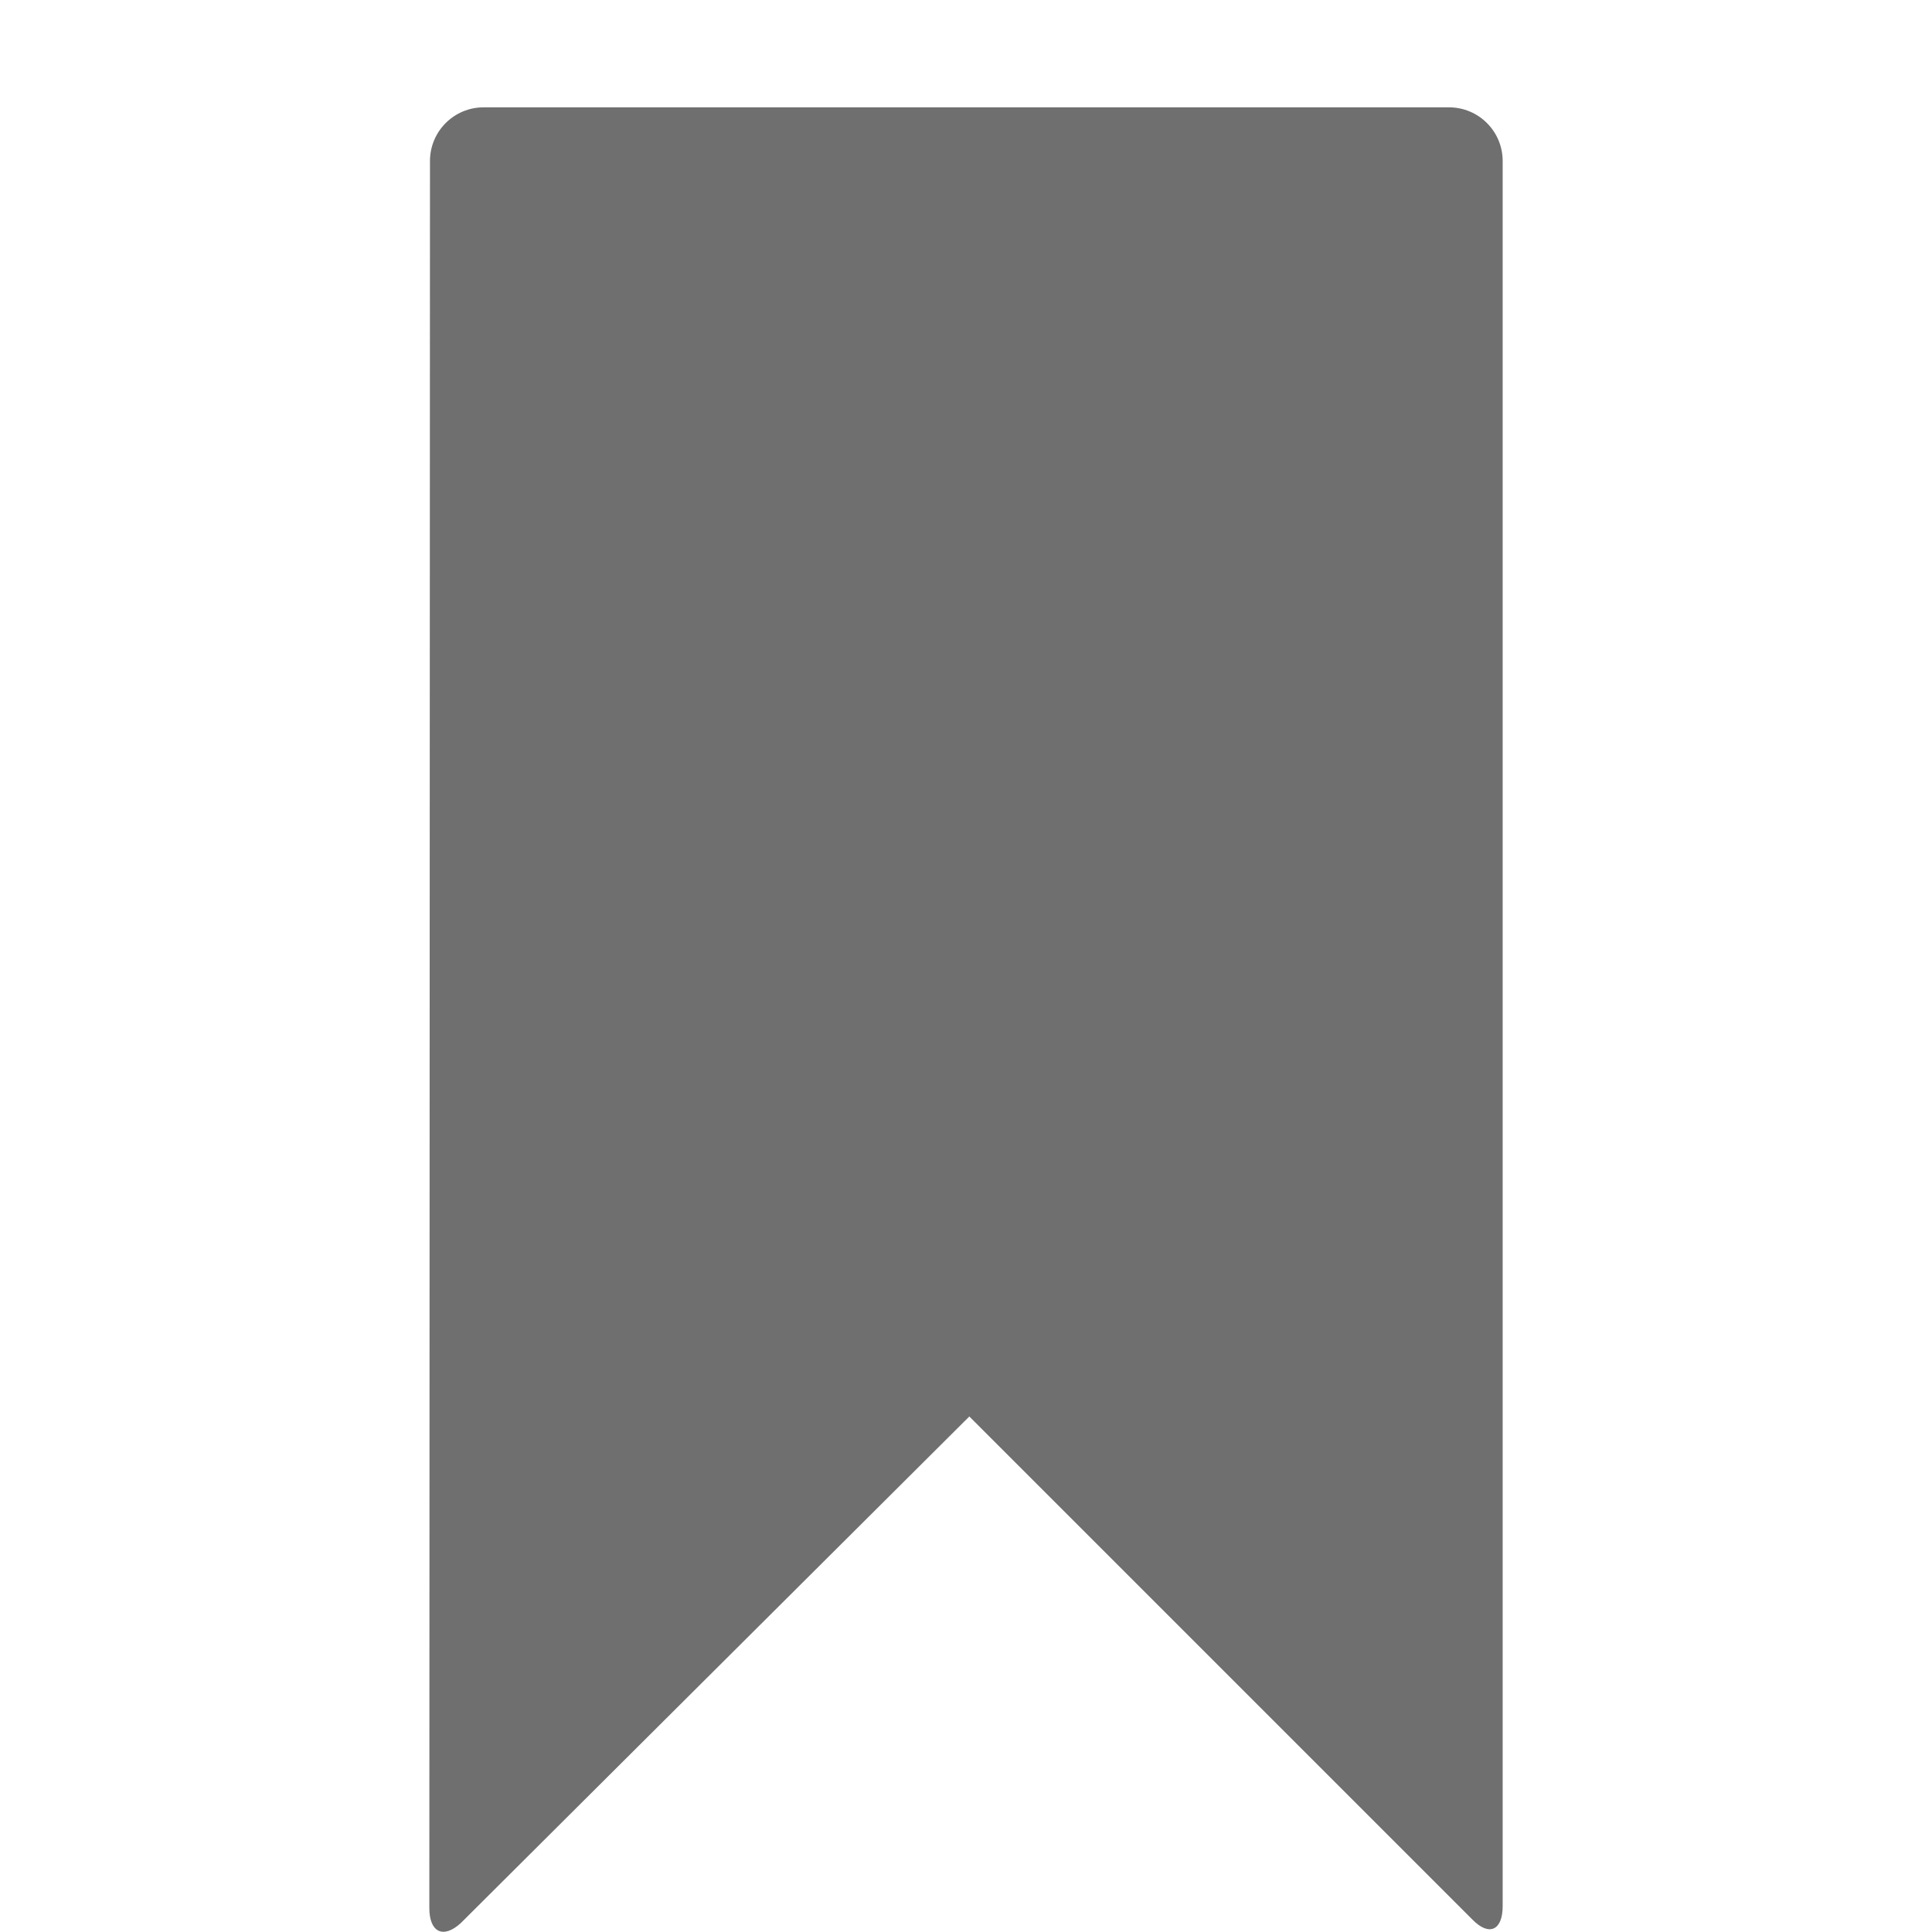
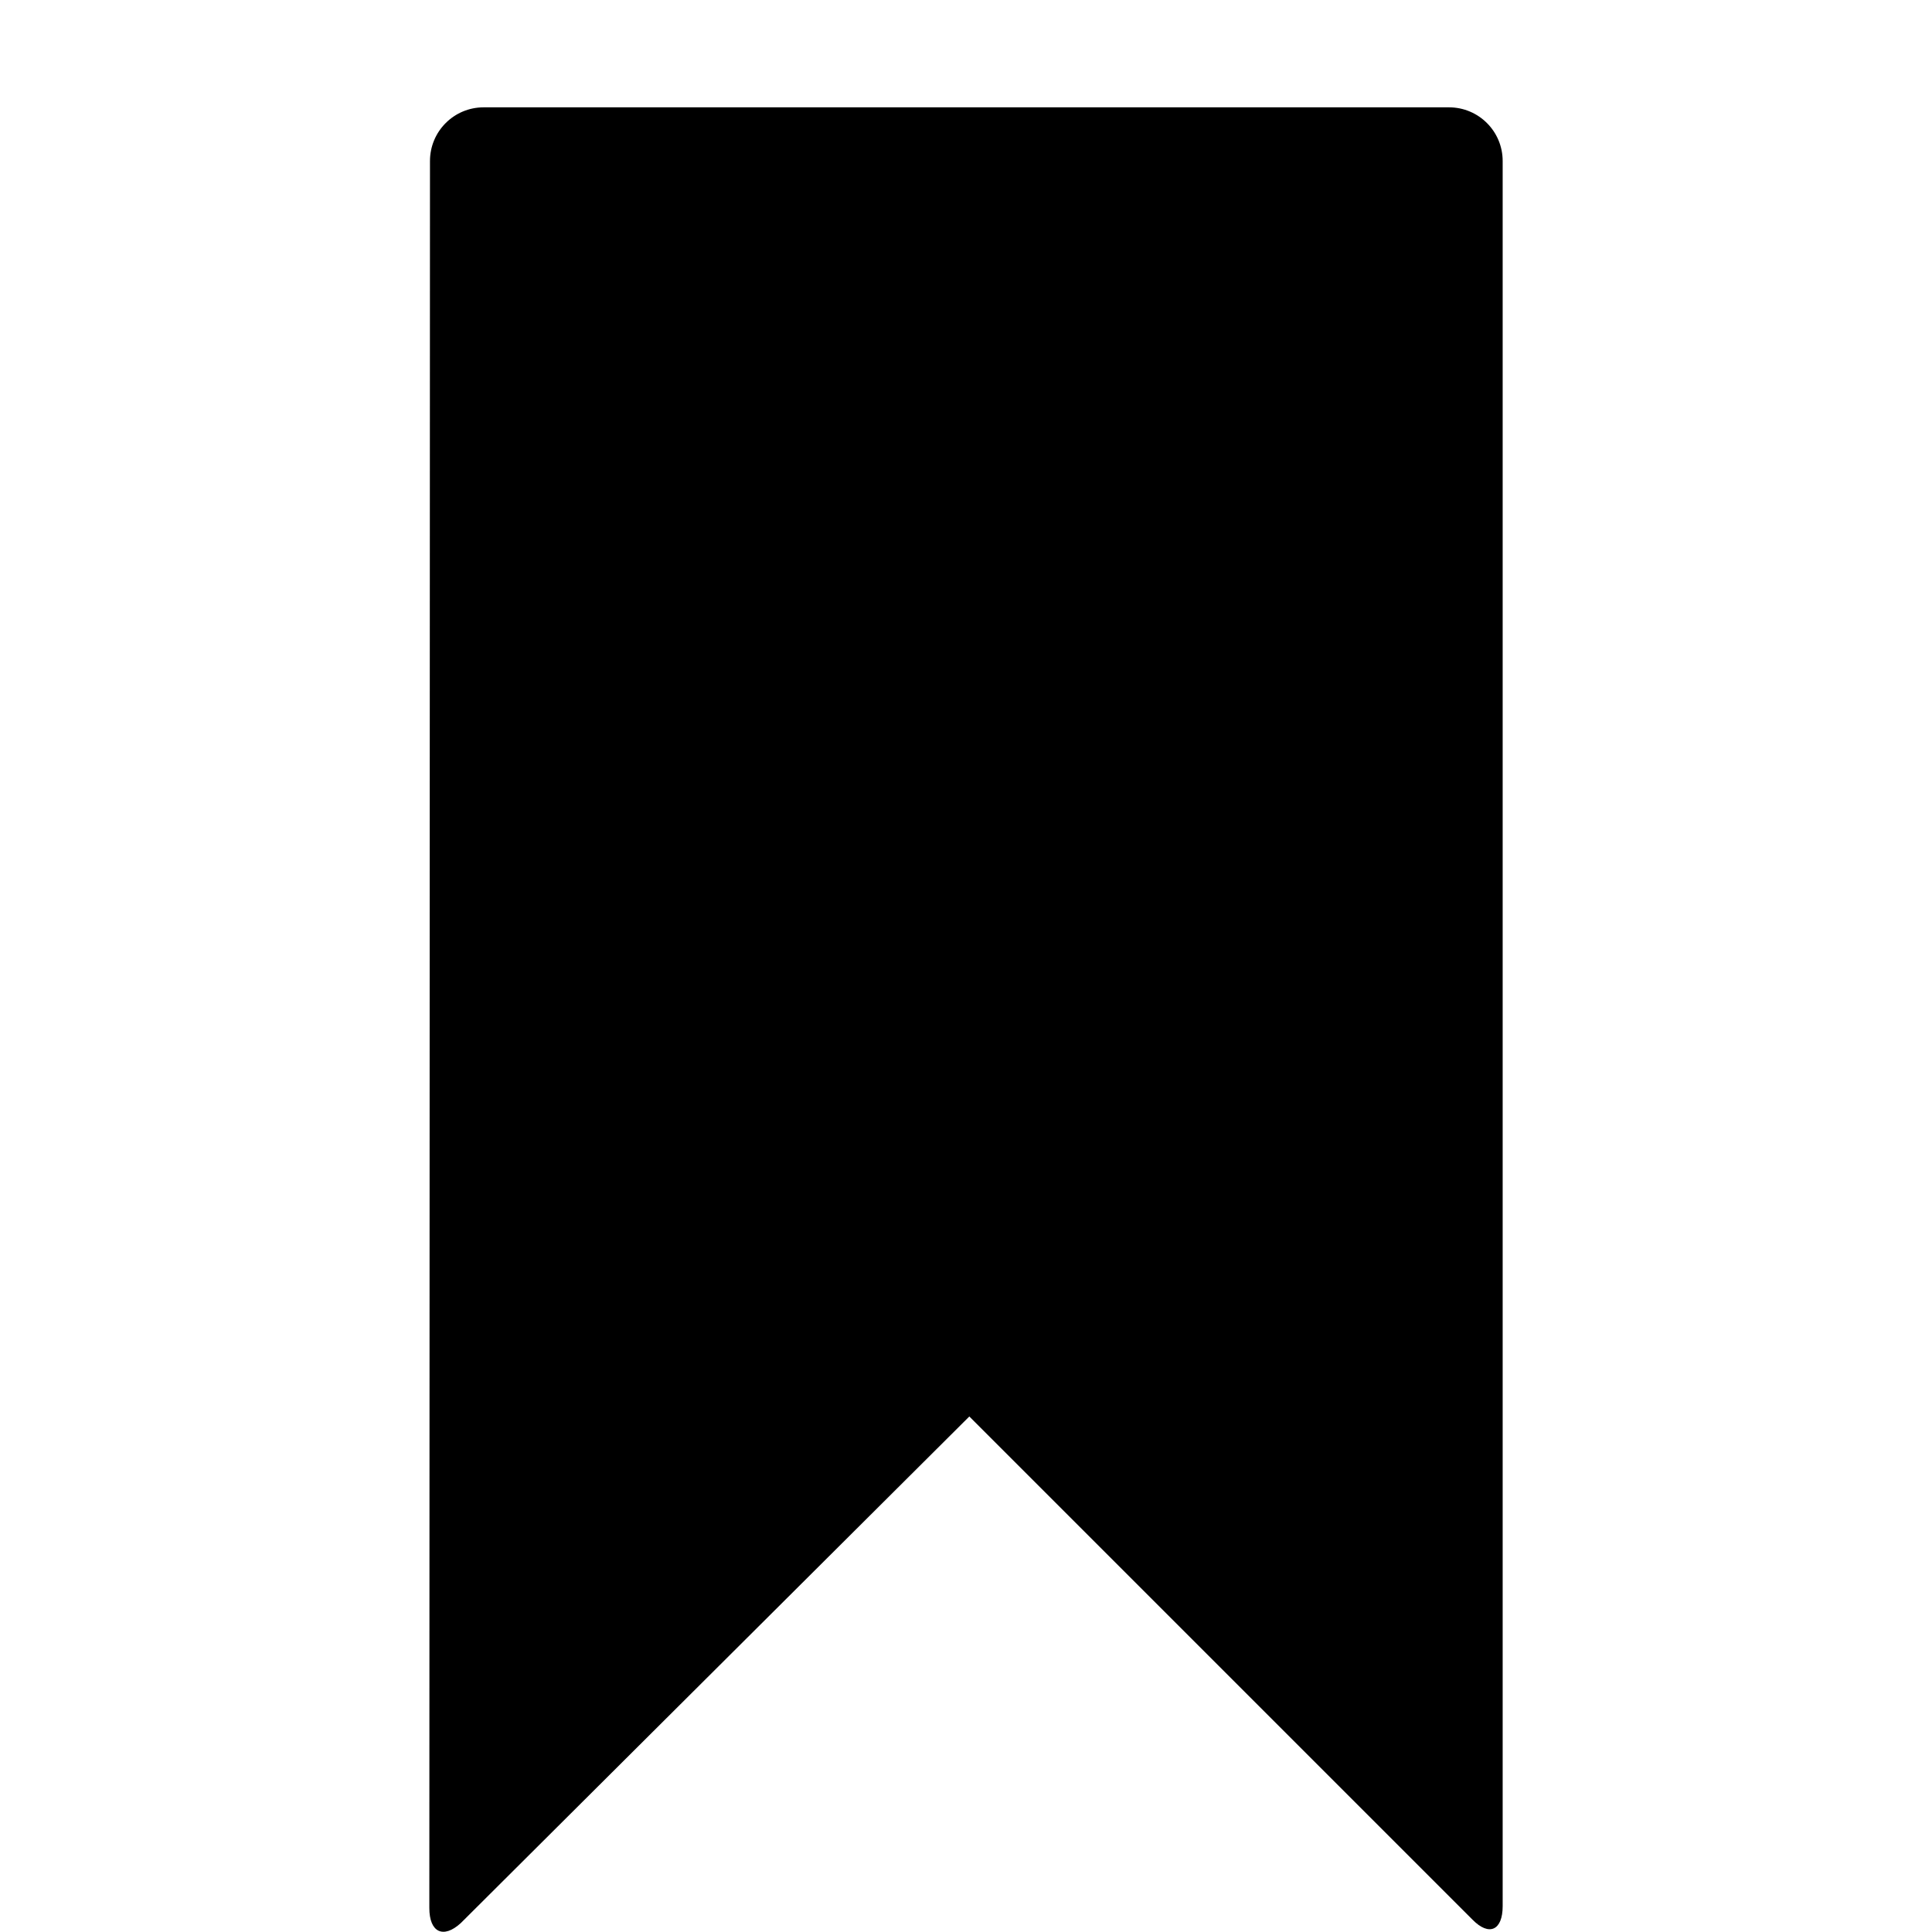
<svg xmlns="http://www.w3.org/2000/svg" height="18" viewBox="0 0 18 18" width="18">
-   <defs>
-     <style>
-       .a {
-         fill: #6f6f6f;
-       }
-     </style>
-   </defs>
  <rect id="Canvas" fill="#ff13dc" opacity="0" width="18" height="18" />
  <path class="a" d="M9.031,13.197l4.688,4.688c.155.158.281.1.281-.126V1.5a.5.5,0,0,0-.5-.5H4.506a.5.5,0,0,0-.5.5L4,17.776c0,.229.131.289.293.141Z" />
</svg>
